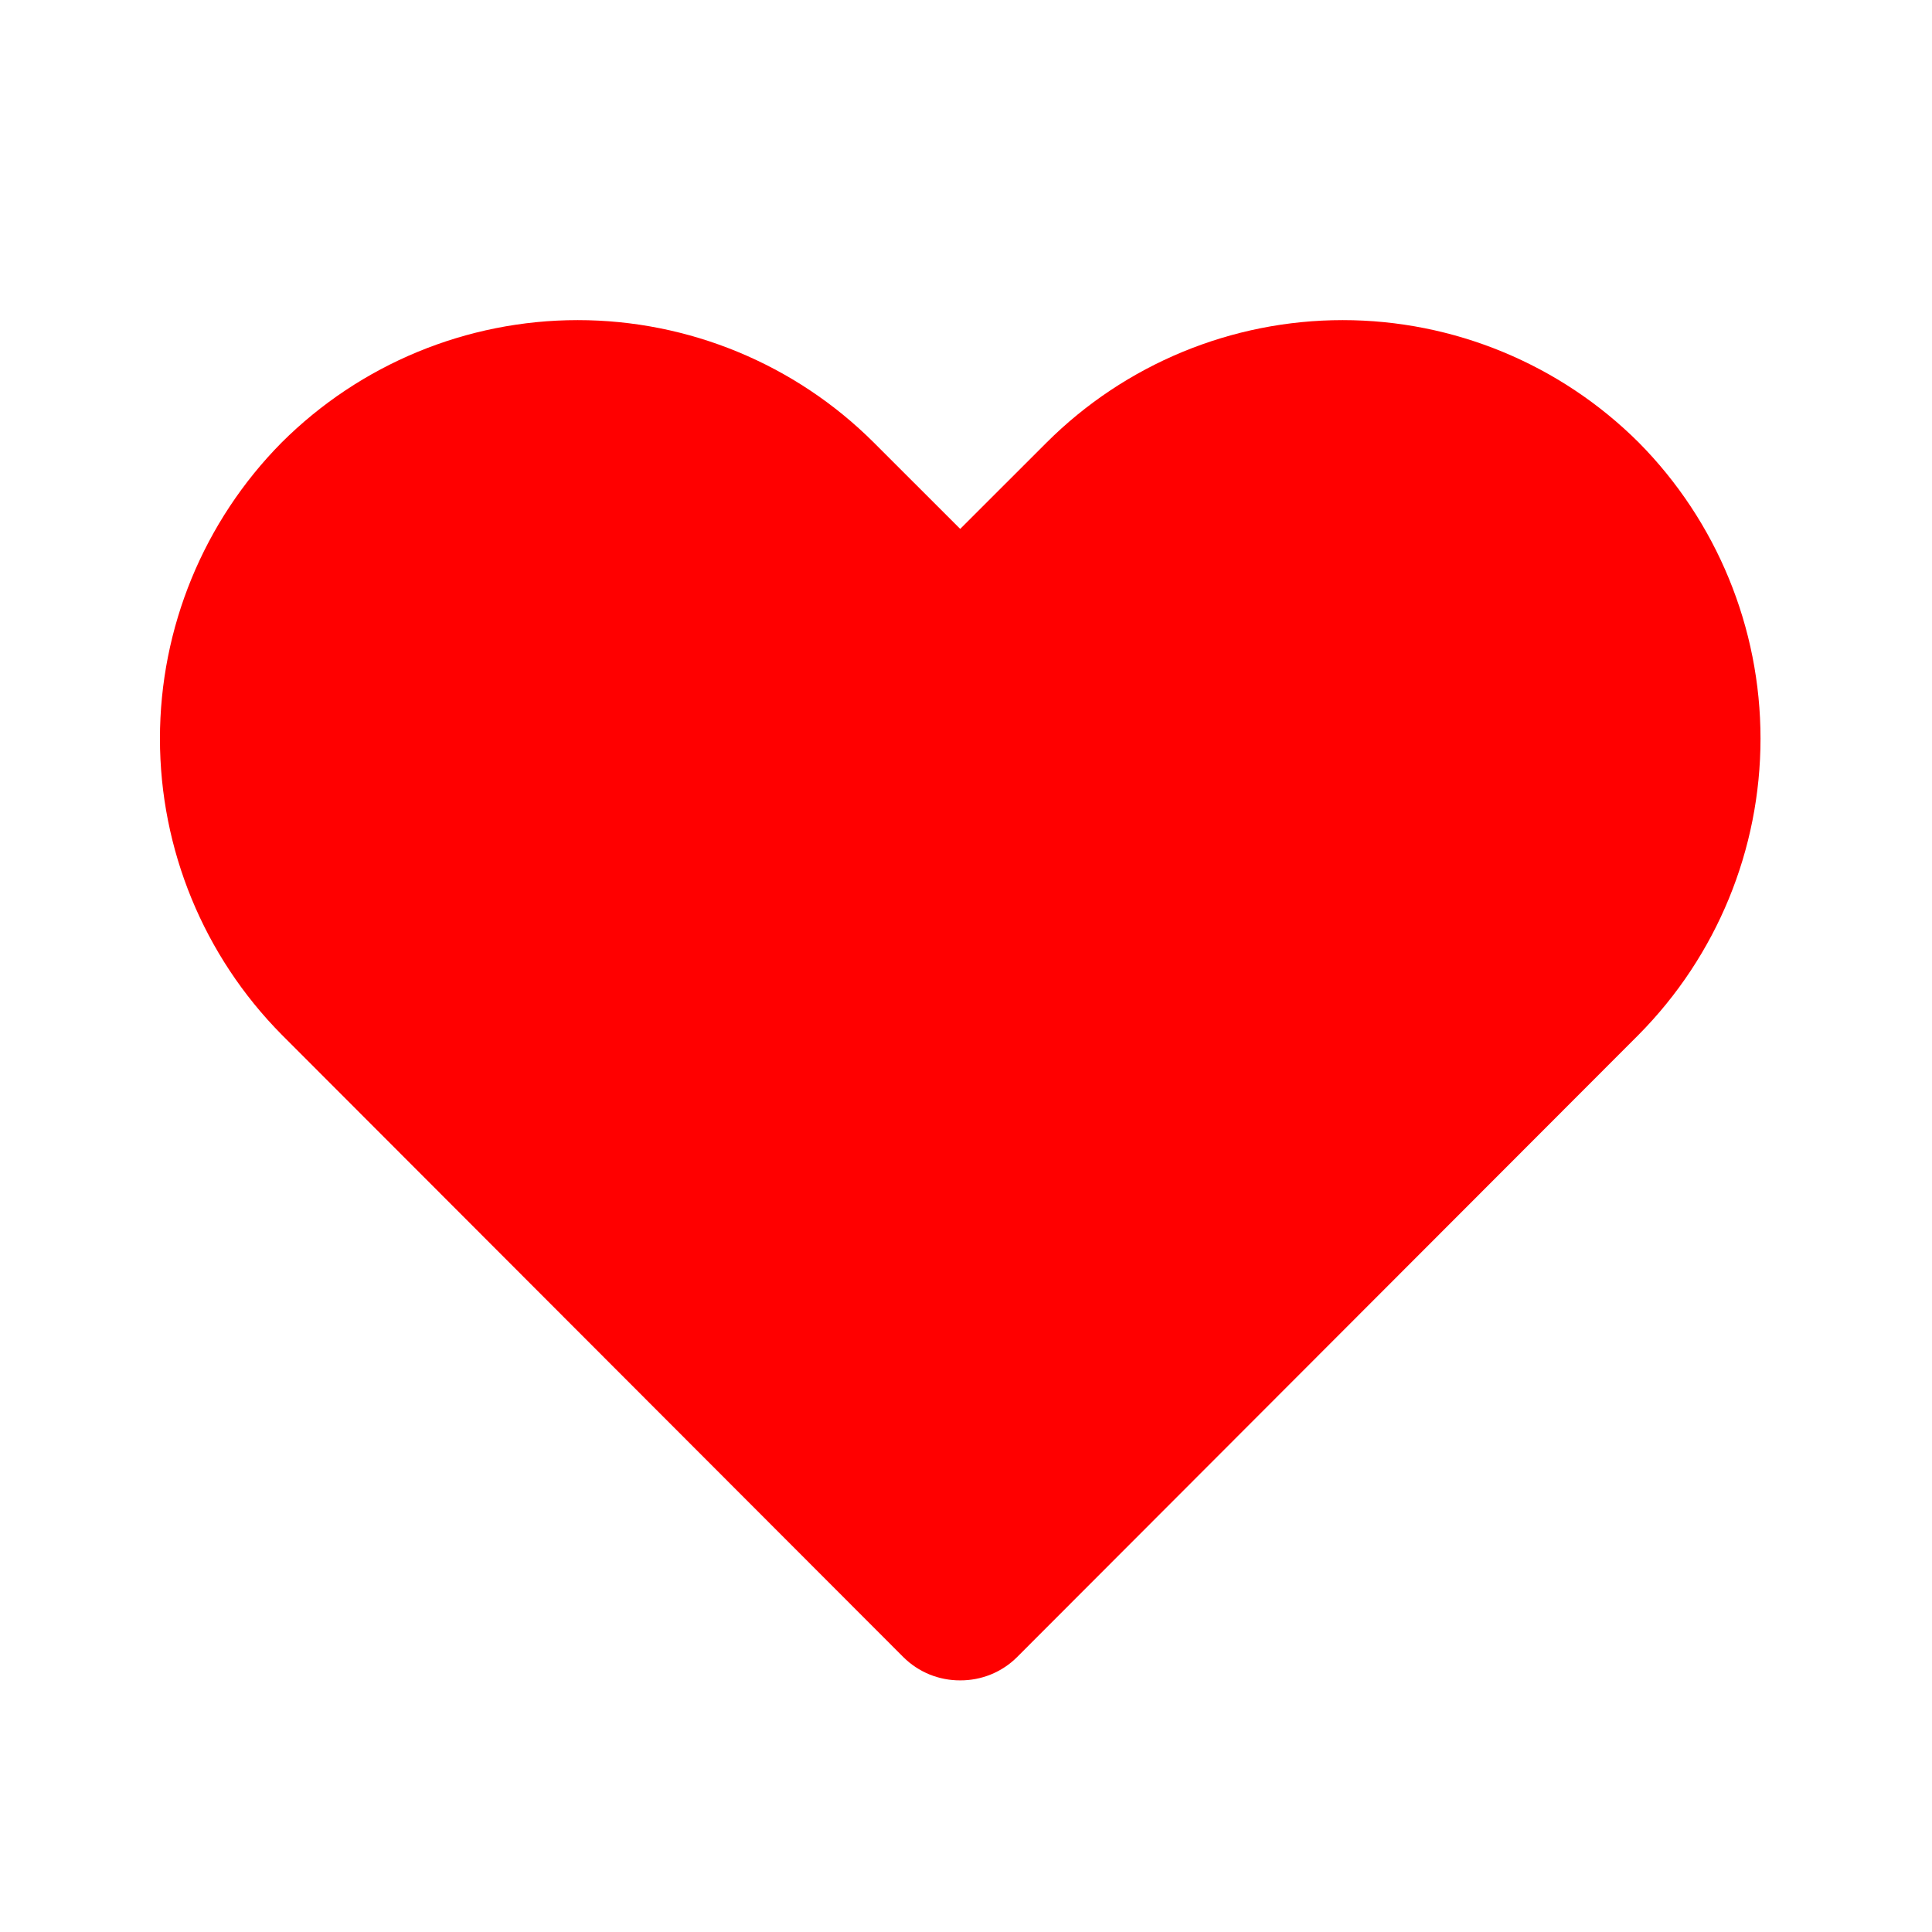
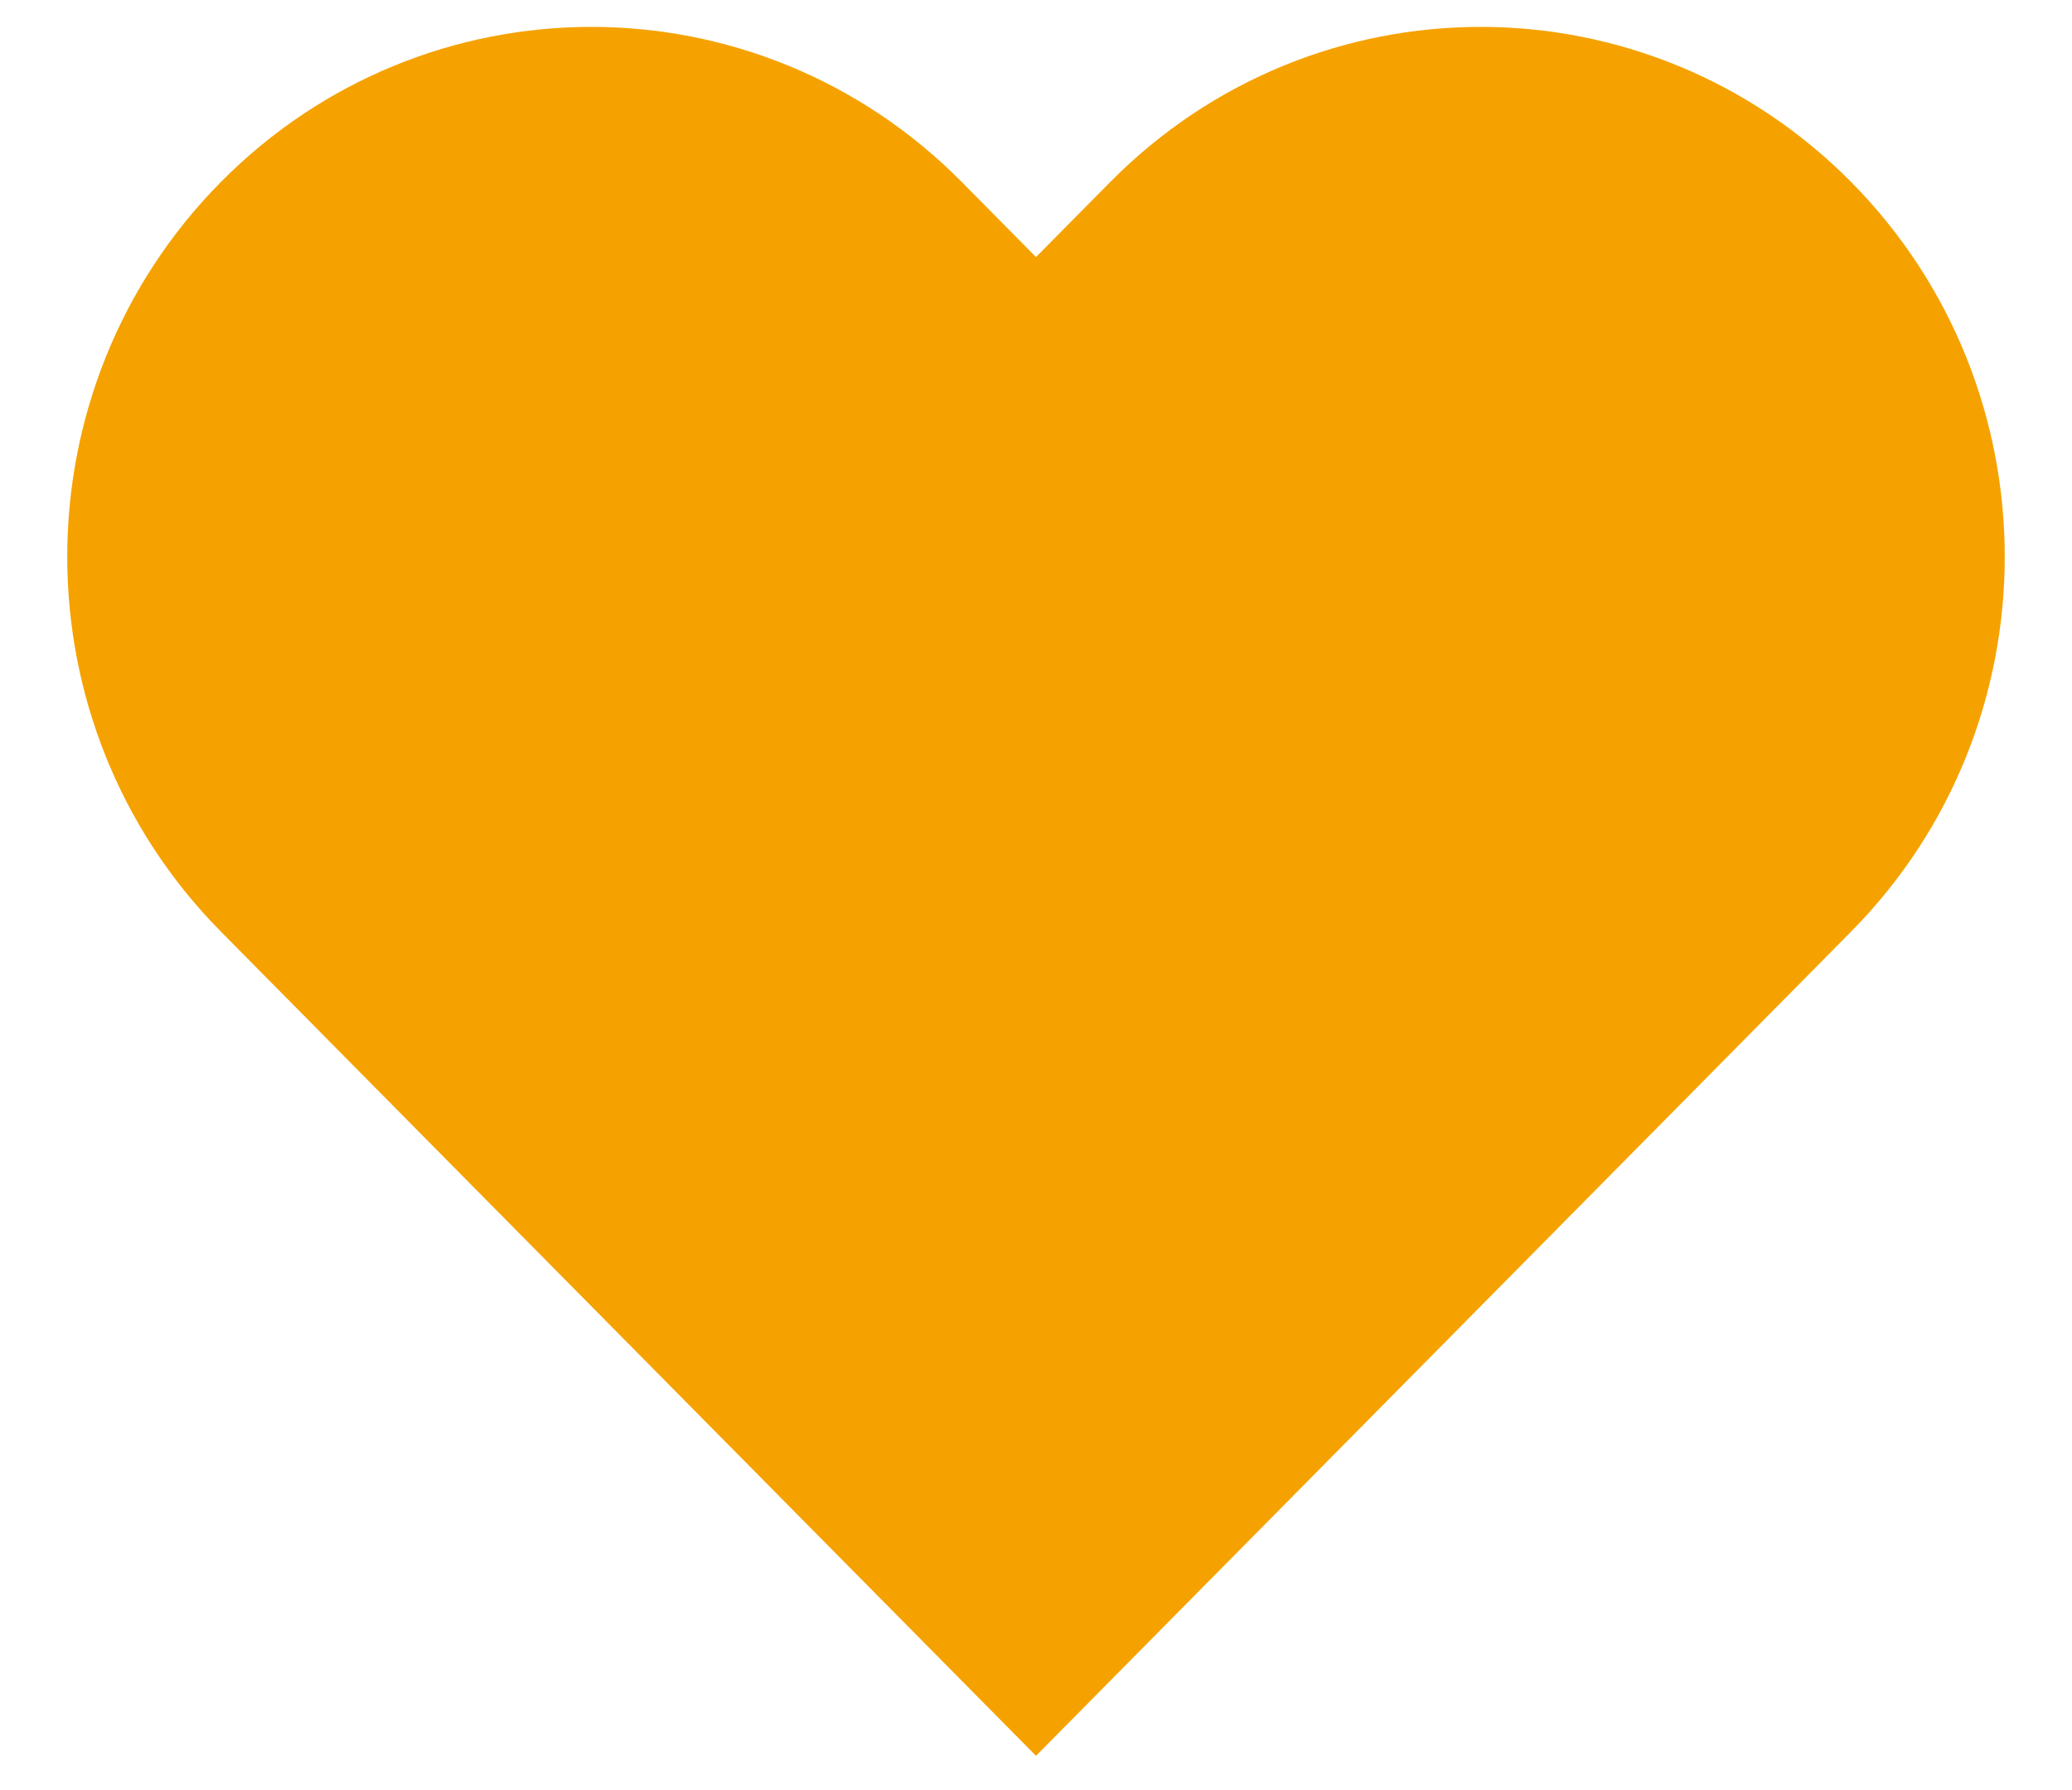
- <svg xmlns="http://www.w3.org/2000/svg" width="42" height="42" viewBox="0 0 42 42" fill="none">
-   <path d="M20.874 36.53C20.645 36.531 20.418 36.487 20.206 36.401C19.994 36.314 19.802 36.187 19.639 36.025L6.123 22.492C4.428 20.779 3.477 18.466 3.477 16.056C3.477 13.646 4.428 11.333 6.123 9.62C7.832 7.916 10.146 6.959 12.559 6.959C14.972 6.959 17.287 7.916 18.995 9.62L20.874 11.498L22.753 9.62C24.461 7.916 26.776 6.959 29.189 6.959C31.602 6.959 33.916 7.916 35.625 9.62C37.321 11.333 38.272 13.646 38.272 16.056C38.272 18.466 37.321 20.779 35.625 22.492L22.109 36.025C21.947 36.187 21.754 36.314 21.542 36.401C21.33 36.487 21.103 36.531 20.874 36.53Z" fill="#FF0000" />
+ <svg xmlns="http://www.w3.org/2000/svg" width="22" height="19" viewBox="0 0 22 19" fill="none">
+   <path d="M4.537 10.687L4.537 10.687L3.842 9.984L3.055 9.188C1.267 7.38 1.267 4.445 3.055 2.637C4.837 0.835 7.721 0.835 9.502 2.637L10.289 3.433L11 4.152L11.711 3.433L12.498 2.637C14.279 0.835 17.163 0.835 18.945 2.637C20.733 4.445 20.733 7.38 18.945 9.188L18.158 9.984L17.465 10.685L17.465 10.685L11 17.223L4.537 10.687ZM10.999 17.286L10.998 17.286L10.999 17.286Z" fill="#F5A200" stroke="#F5A200" stroke-width="2" />
</svg>
